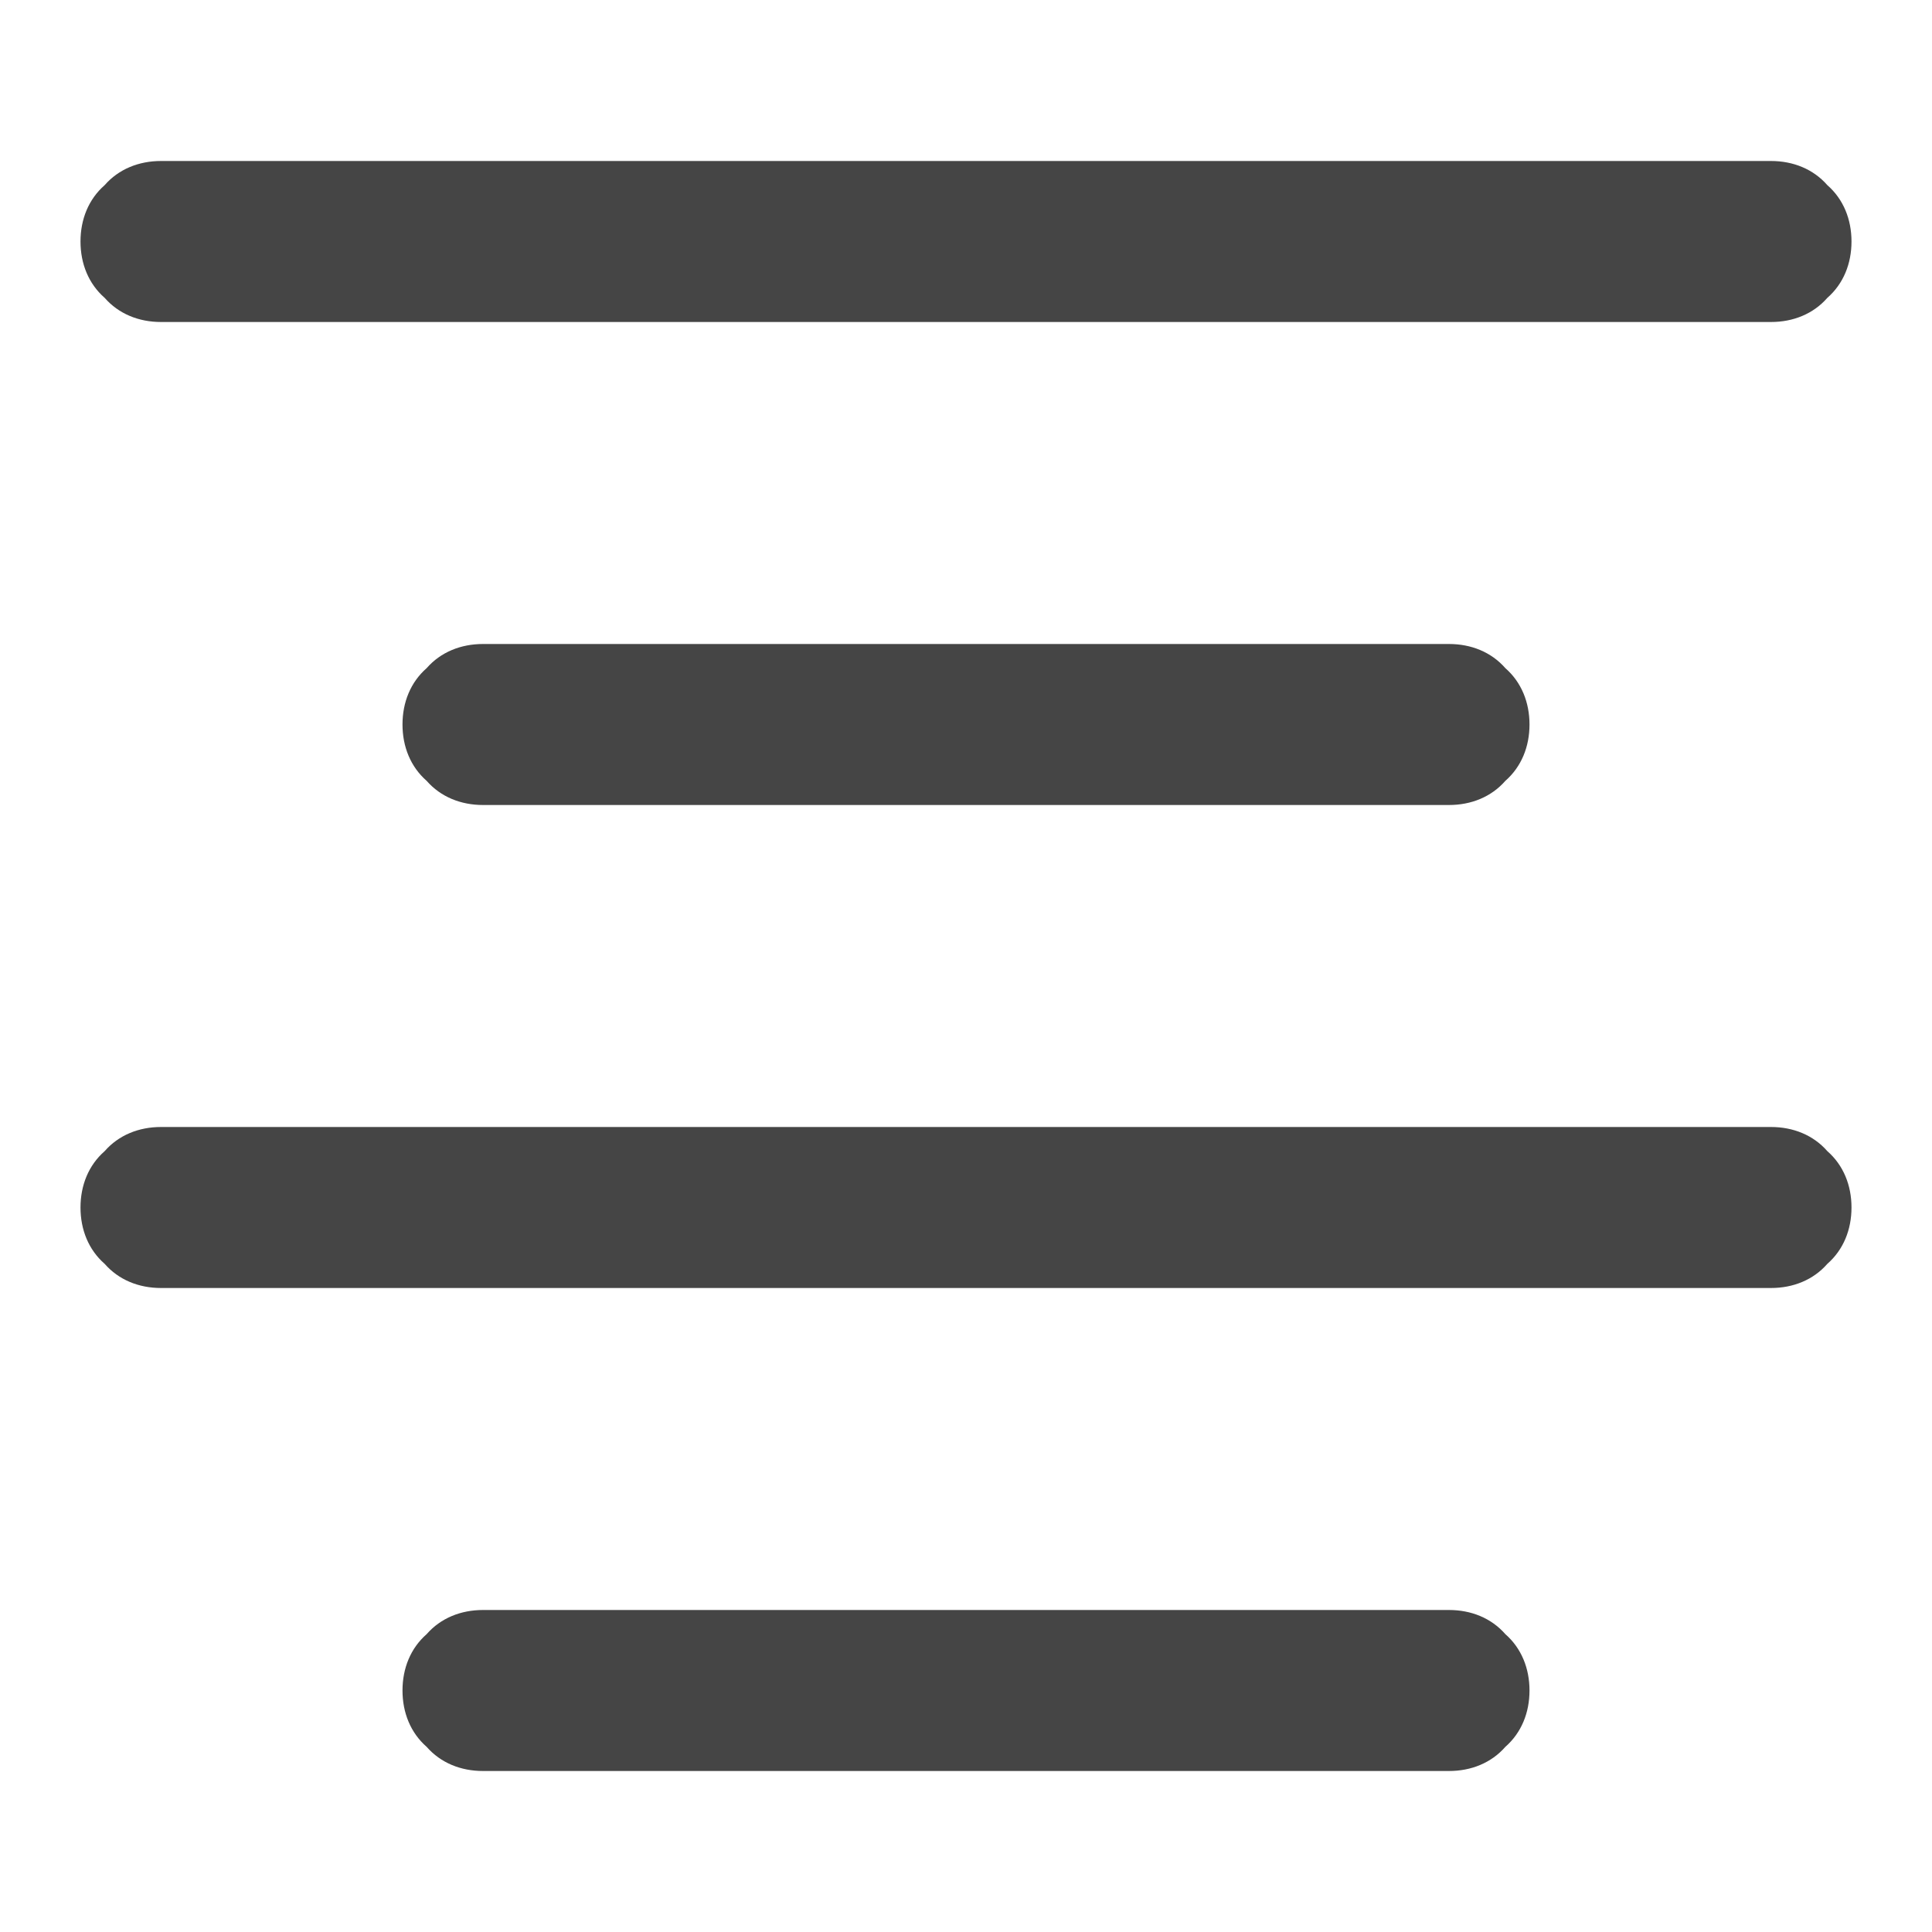
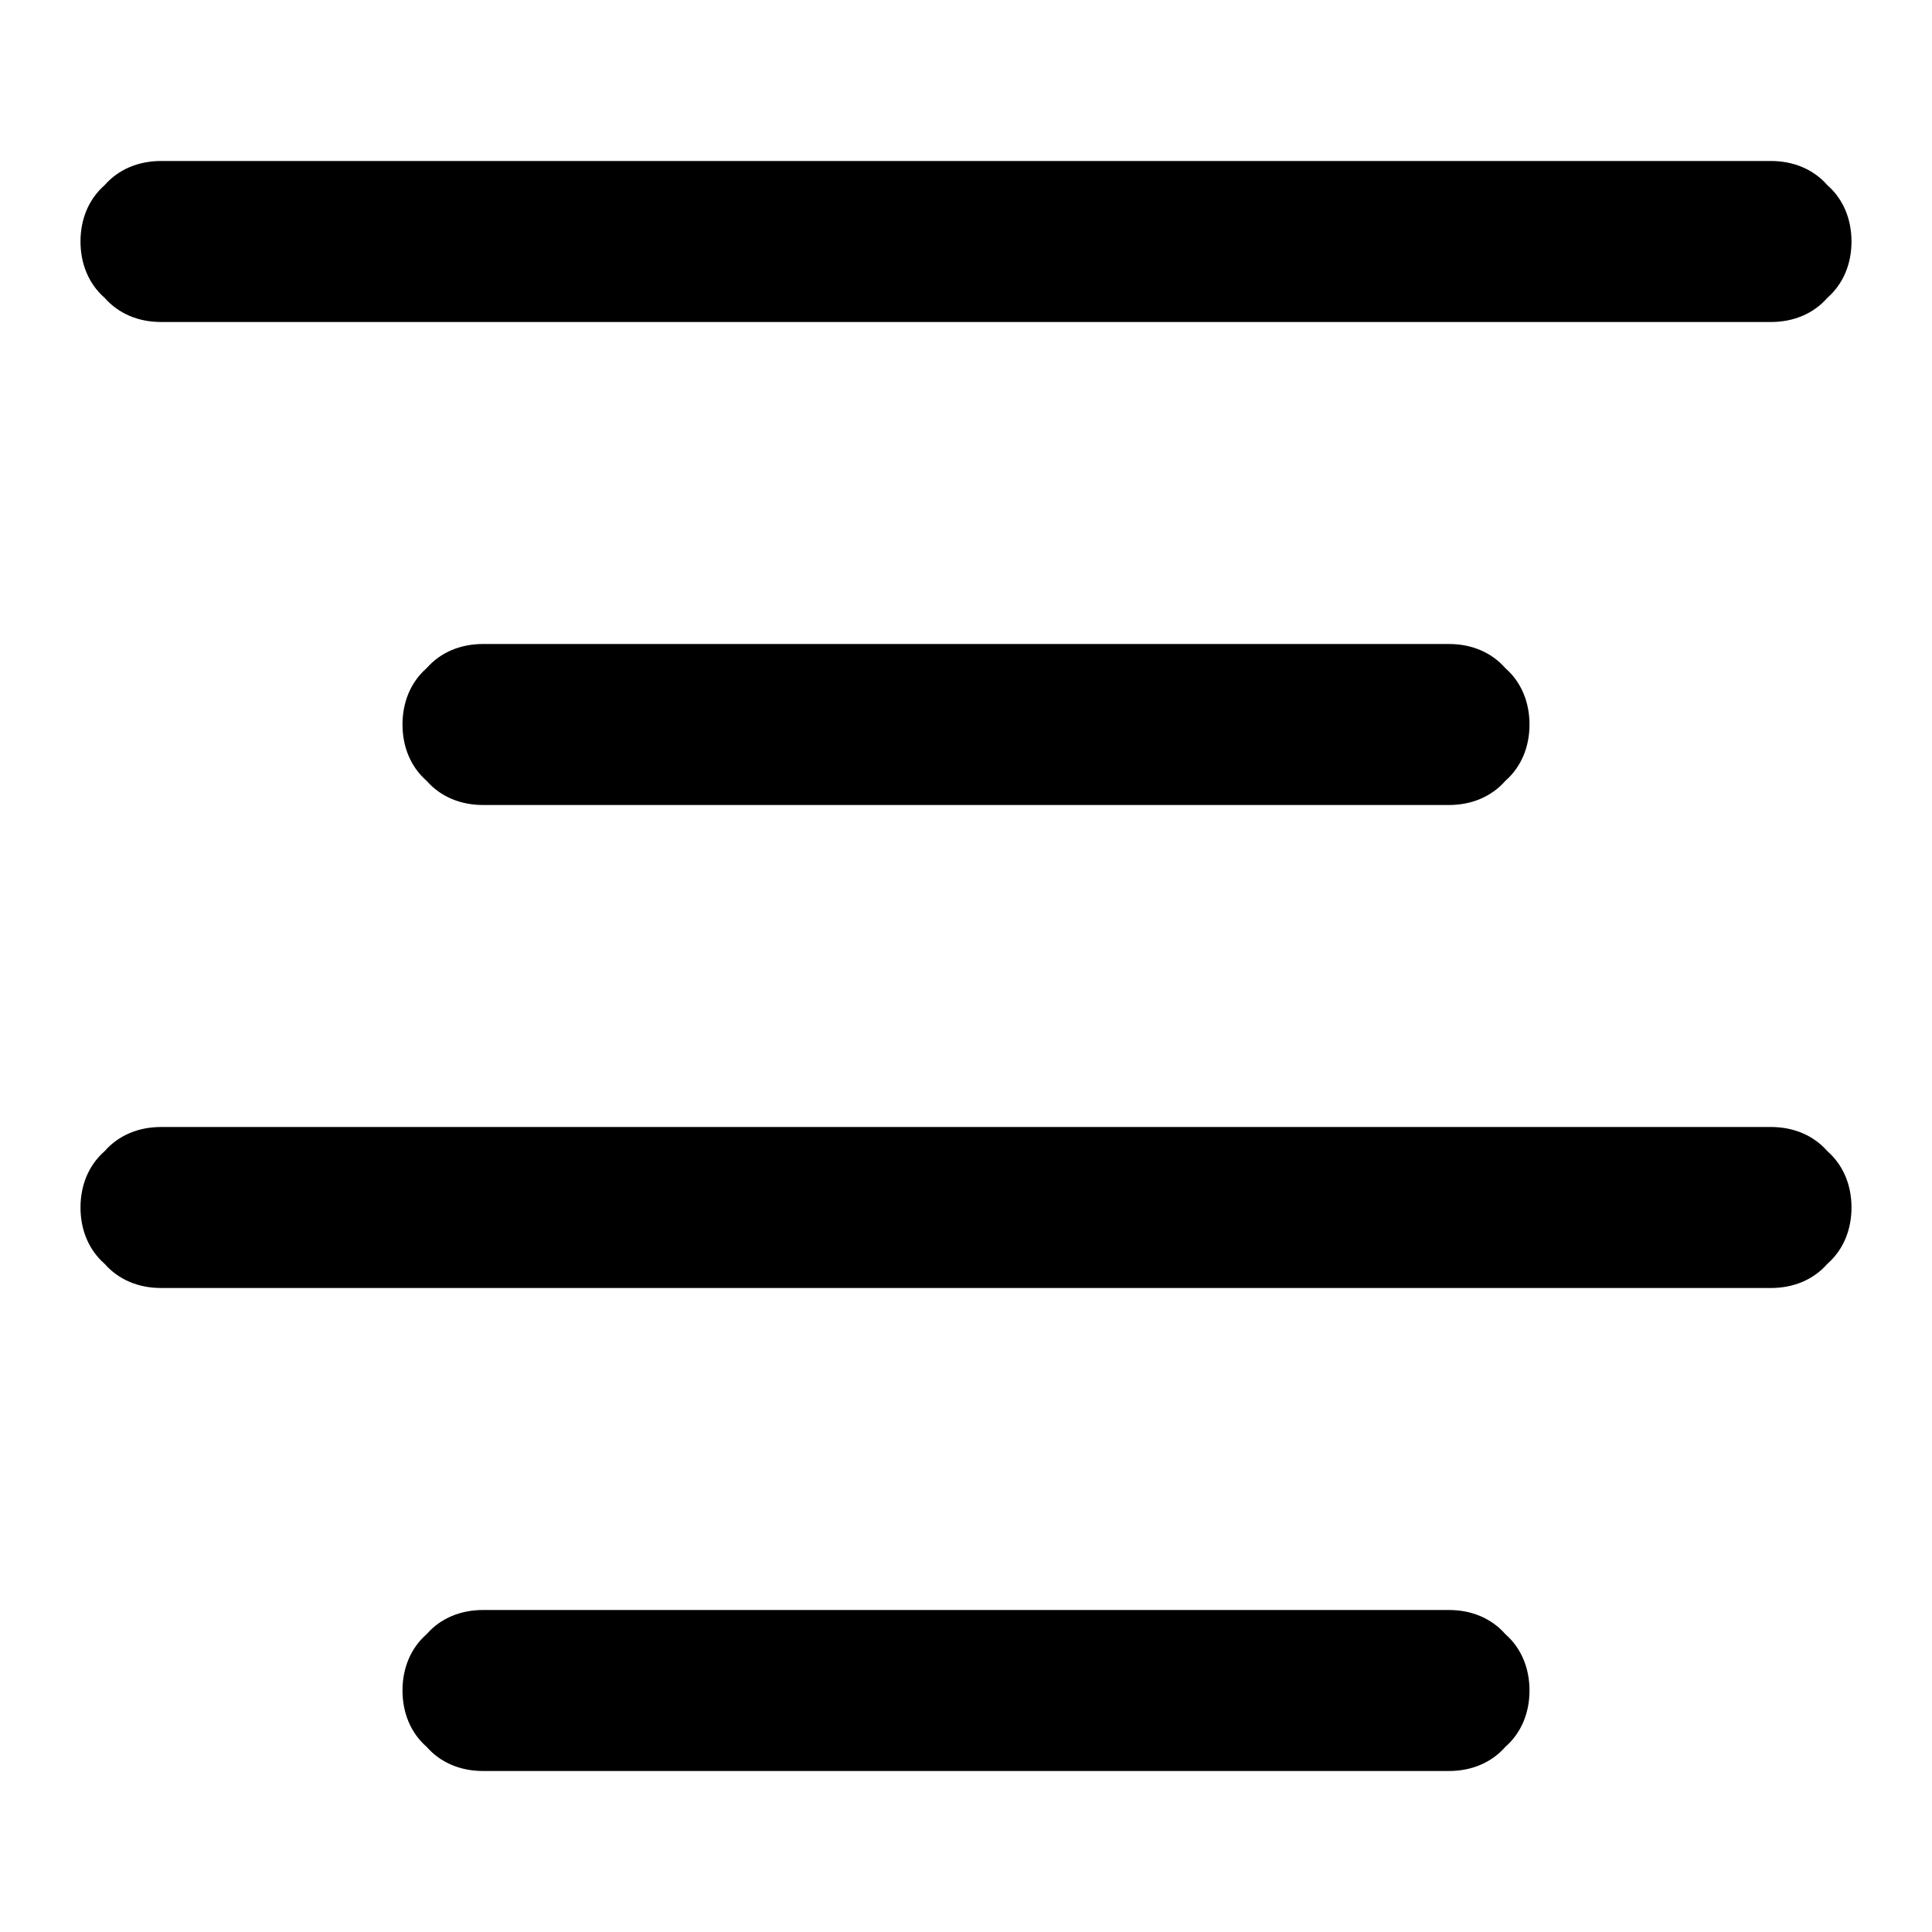
<svg xmlns="http://www.w3.org/2000/svg" width="96" height="96">
-   <path d="M8 16c-1.1 0-2.1-.4-2.8-1.2C4.4 14.1 4 13.1 4 12c0-1.1.4-2.1 1.2-2.8C5.9 8.4 6.9 8 8 8h80c1.1 0 2.1.4 2.8 1.2.8.7 1.2 1.7 1.2 2.8 0 1.1-.4 2.1-1.2 2.8-.7.8-1.7 1.2-2.8 1.2H8zm0 48c-1.1 0-2.1-.4-2.8-1.2C4.4 62.1 4 61.1 4 60c0-1.1.4-2.1 1.2-2.8.7-.8 1.7-1.2 2.8-1.2h80c1.1 0 2.1.4 2.8 1.2.8.7 1.2 1.7 1.2 2.8 0 1.1-.4 2.1-1.2 2.8-.7.8-1.7 1.2-2.8 1.2H8zm16-24c-1.1 0-2.1-.4-2.8-1.2-.8-.7-1.2-1.7-1.2-2.8 0-1.1.4-2.1 1.2-2.8.7-.8 1.7-1.2 2.8-1.2h48c1.1 0 2.1.4 2.8 1.2.8.7 1.2 1.7 1.2 2.8 0 1.1-.4 2.1-1.2 2.8-.7.8-1.7 1.2-2.8 1.2H24zm0 48c-1.1 0-2.1-.4-2.8-1.2-.8-.7-1.2-1.7-1.2-2.8 0-1.1.4-2.1 1.2-2.8.7-.8 1.7-1.2 2.8-1.2h48c1.1 0 2.1.4 2.8 1.2.8.7 1.2 1.7 1.2 2.8 0 1.1-.4 2.1-1.2 2.8-.7.8-1.7 1.2-2.8 1.2H24z" fill-rule="evenodd" fill="#454545" />
+   <path d="M8 16c-1.1 0-2.1-.4-2.8-1.2C4.4 14.1 4 13.1 4 12c0-1.1.4-2.1 1.2-2.8C5.9 8.4 6.9 8 8 8h80c1.1 0 2.1.4 2.8 1.2.8.7 1.2 1.7 1.2 2.8 0 1.1-.4 2.1-1.2 2.8-.7.8-1.7 1.2-2.8 1.2H8zm0 48c-1.1 0-2.1-.4-2.8-1.2C4.4 62.1 4 61.1 4 60c0-1.1.4-2.1 1.2-2.8.7-.8 1.7-1.2 2.8-1.2h80c1.1 0 2.1.4 2.8 1.2.8.7 1.2 1.7 1.2 2.8 0 1.1-.4 2.1-1.2 2.8-.7.8-1.7 1.2-2.8 1.2H8zm16-24c-1.1 0-2.1-.4-2.8-1.2-.8-.7-1.2-1.7-1.2-2.8 0-1.1.4-2.1 1.2-2.8.7-.8 1.7-1.2 2.8-1.2h48c1.1 0 2.1.4 2.8 1.2.8.7 1.2 1.7 1.2 2.8 0 1.1-.4 2.1-1.2 2.8-.7.8-1.7 1.2-2.8 1.2H24zm0 48c-1.1 0-2.1-.4-2.8-1.2-.8-.7-1.2-1.7-1.2-2.8 0-1.1.4-2.1 1.2-2.8.7-.8 1.7-1.2 2.8-1.2h48c1.1 0 2.1.4 2.8 1.2.8.7 1.2 1.7 1.2 2.8 0 1.1-.4 2.1-1.2 2.8-.7.8-1.7 1.2-2.8 1.2H24z" fill-rule="evenodd" />
</svg>
